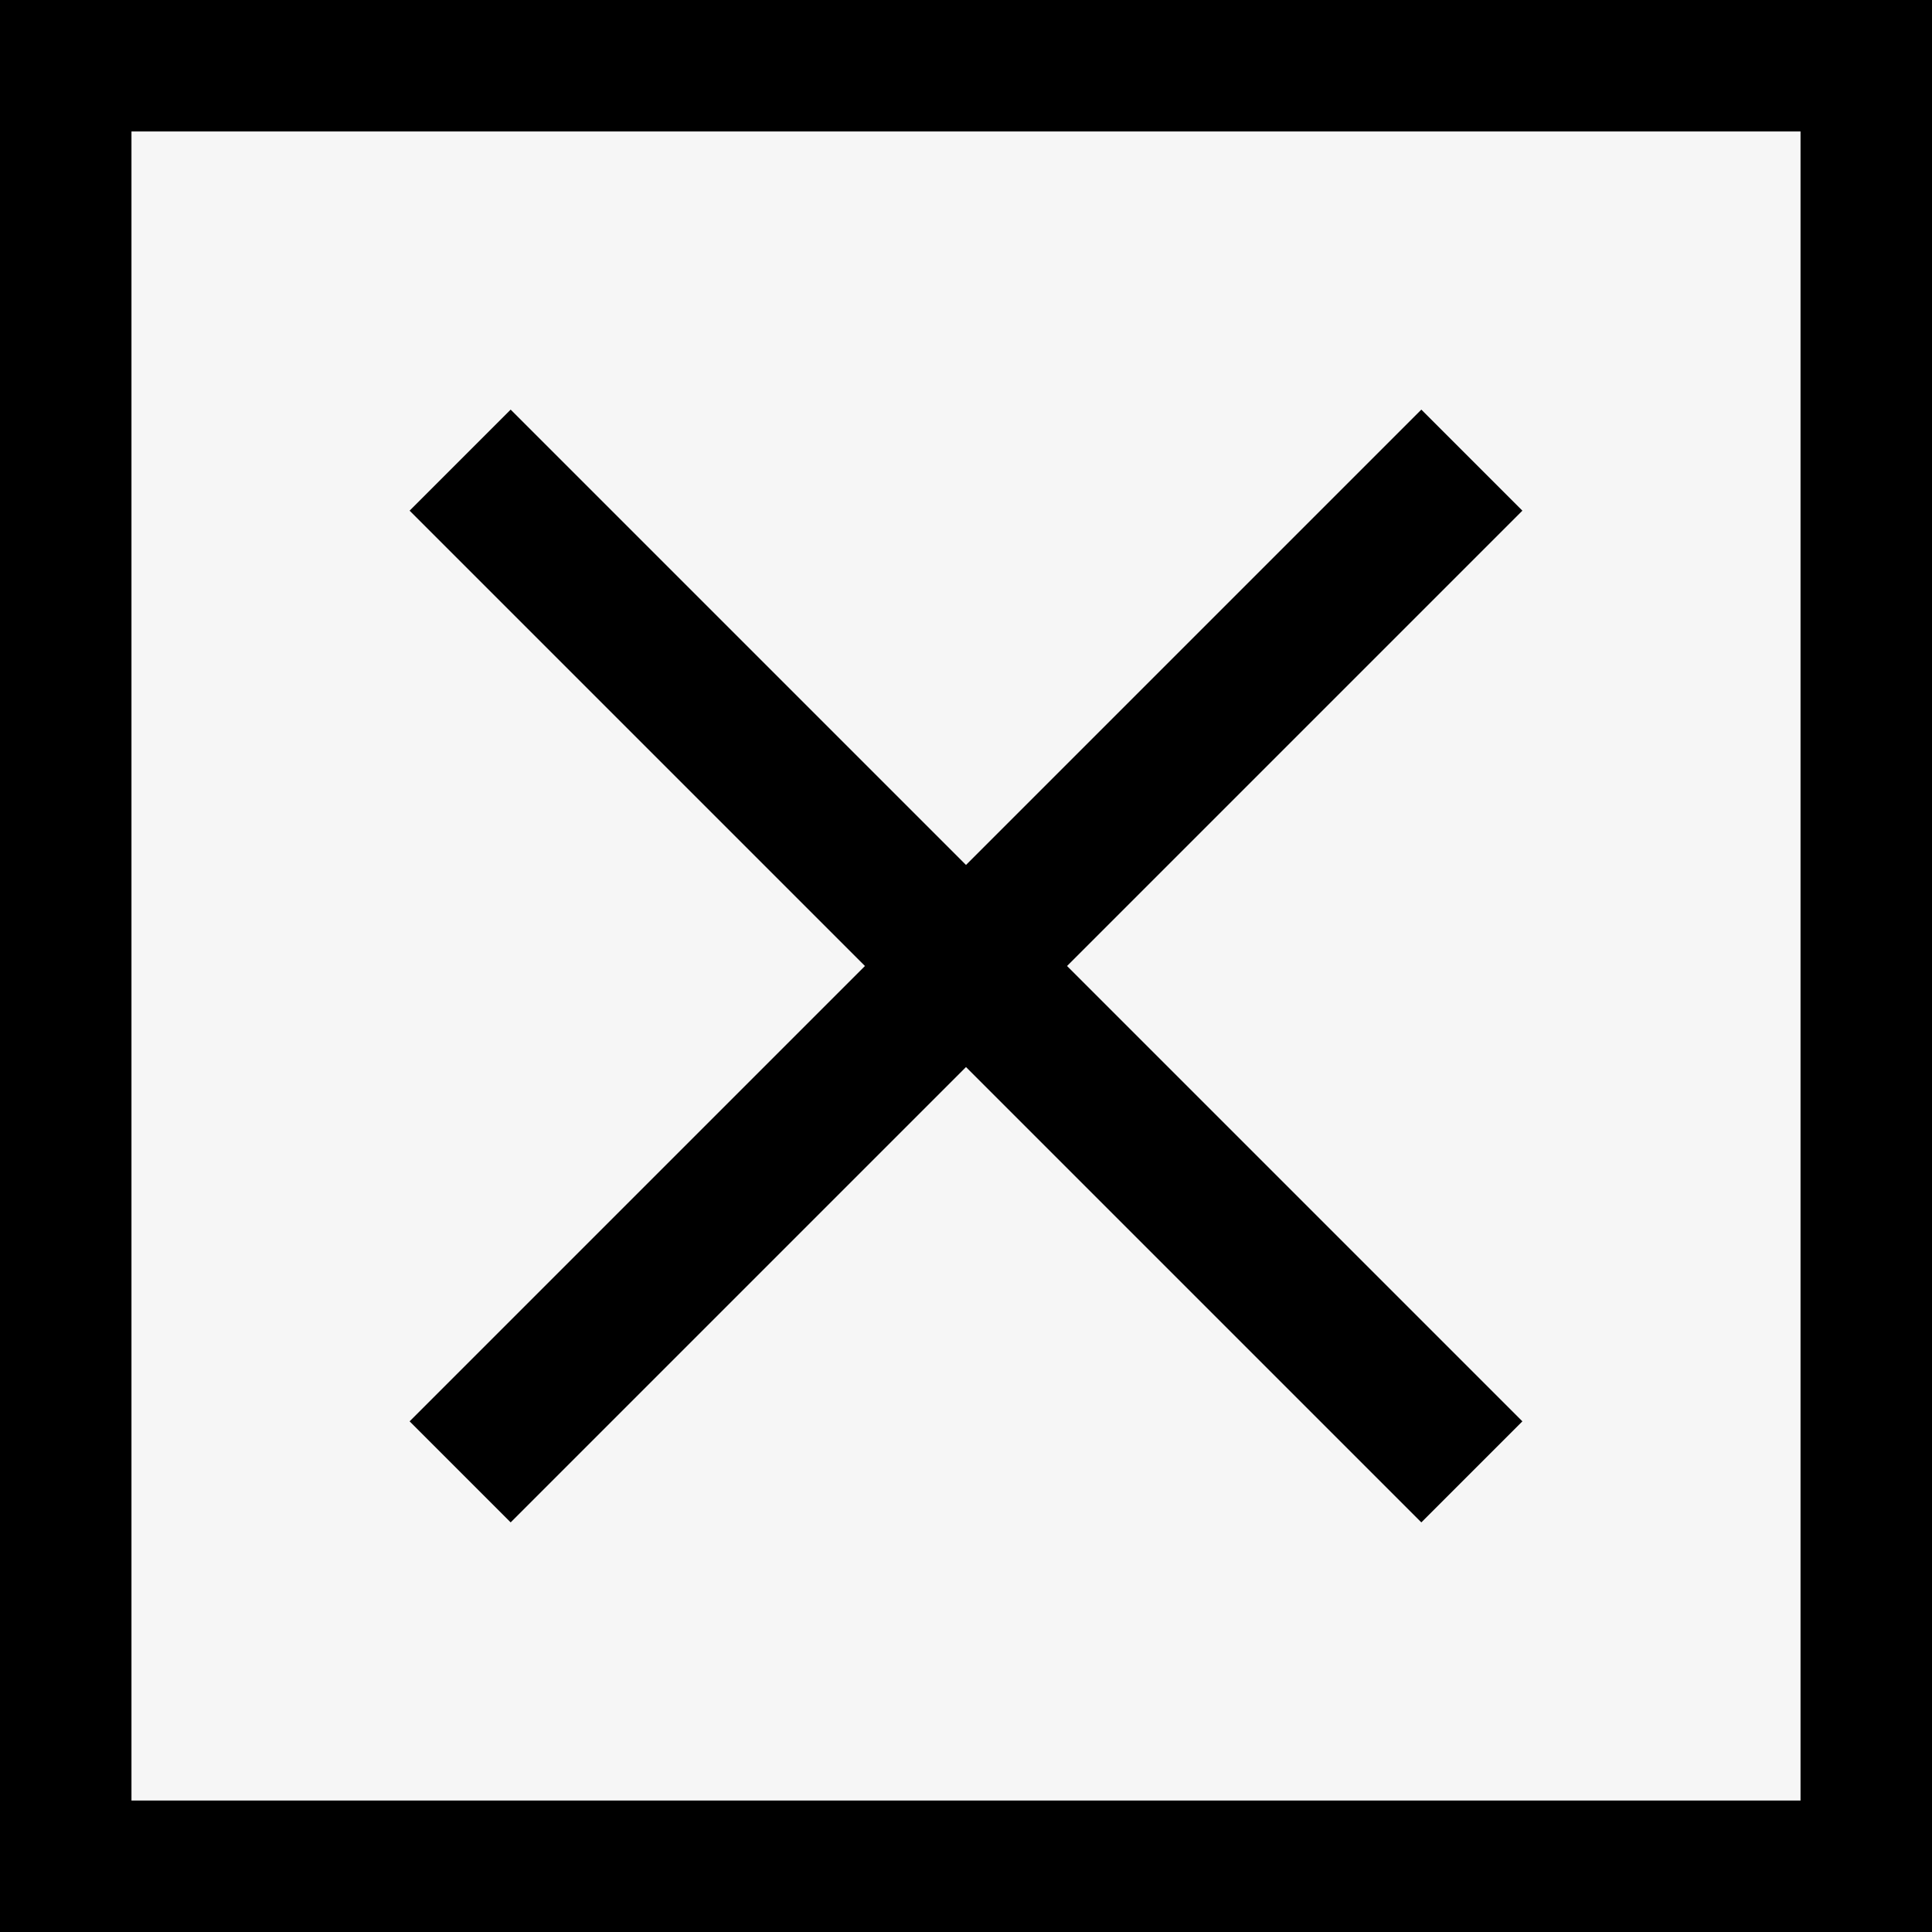
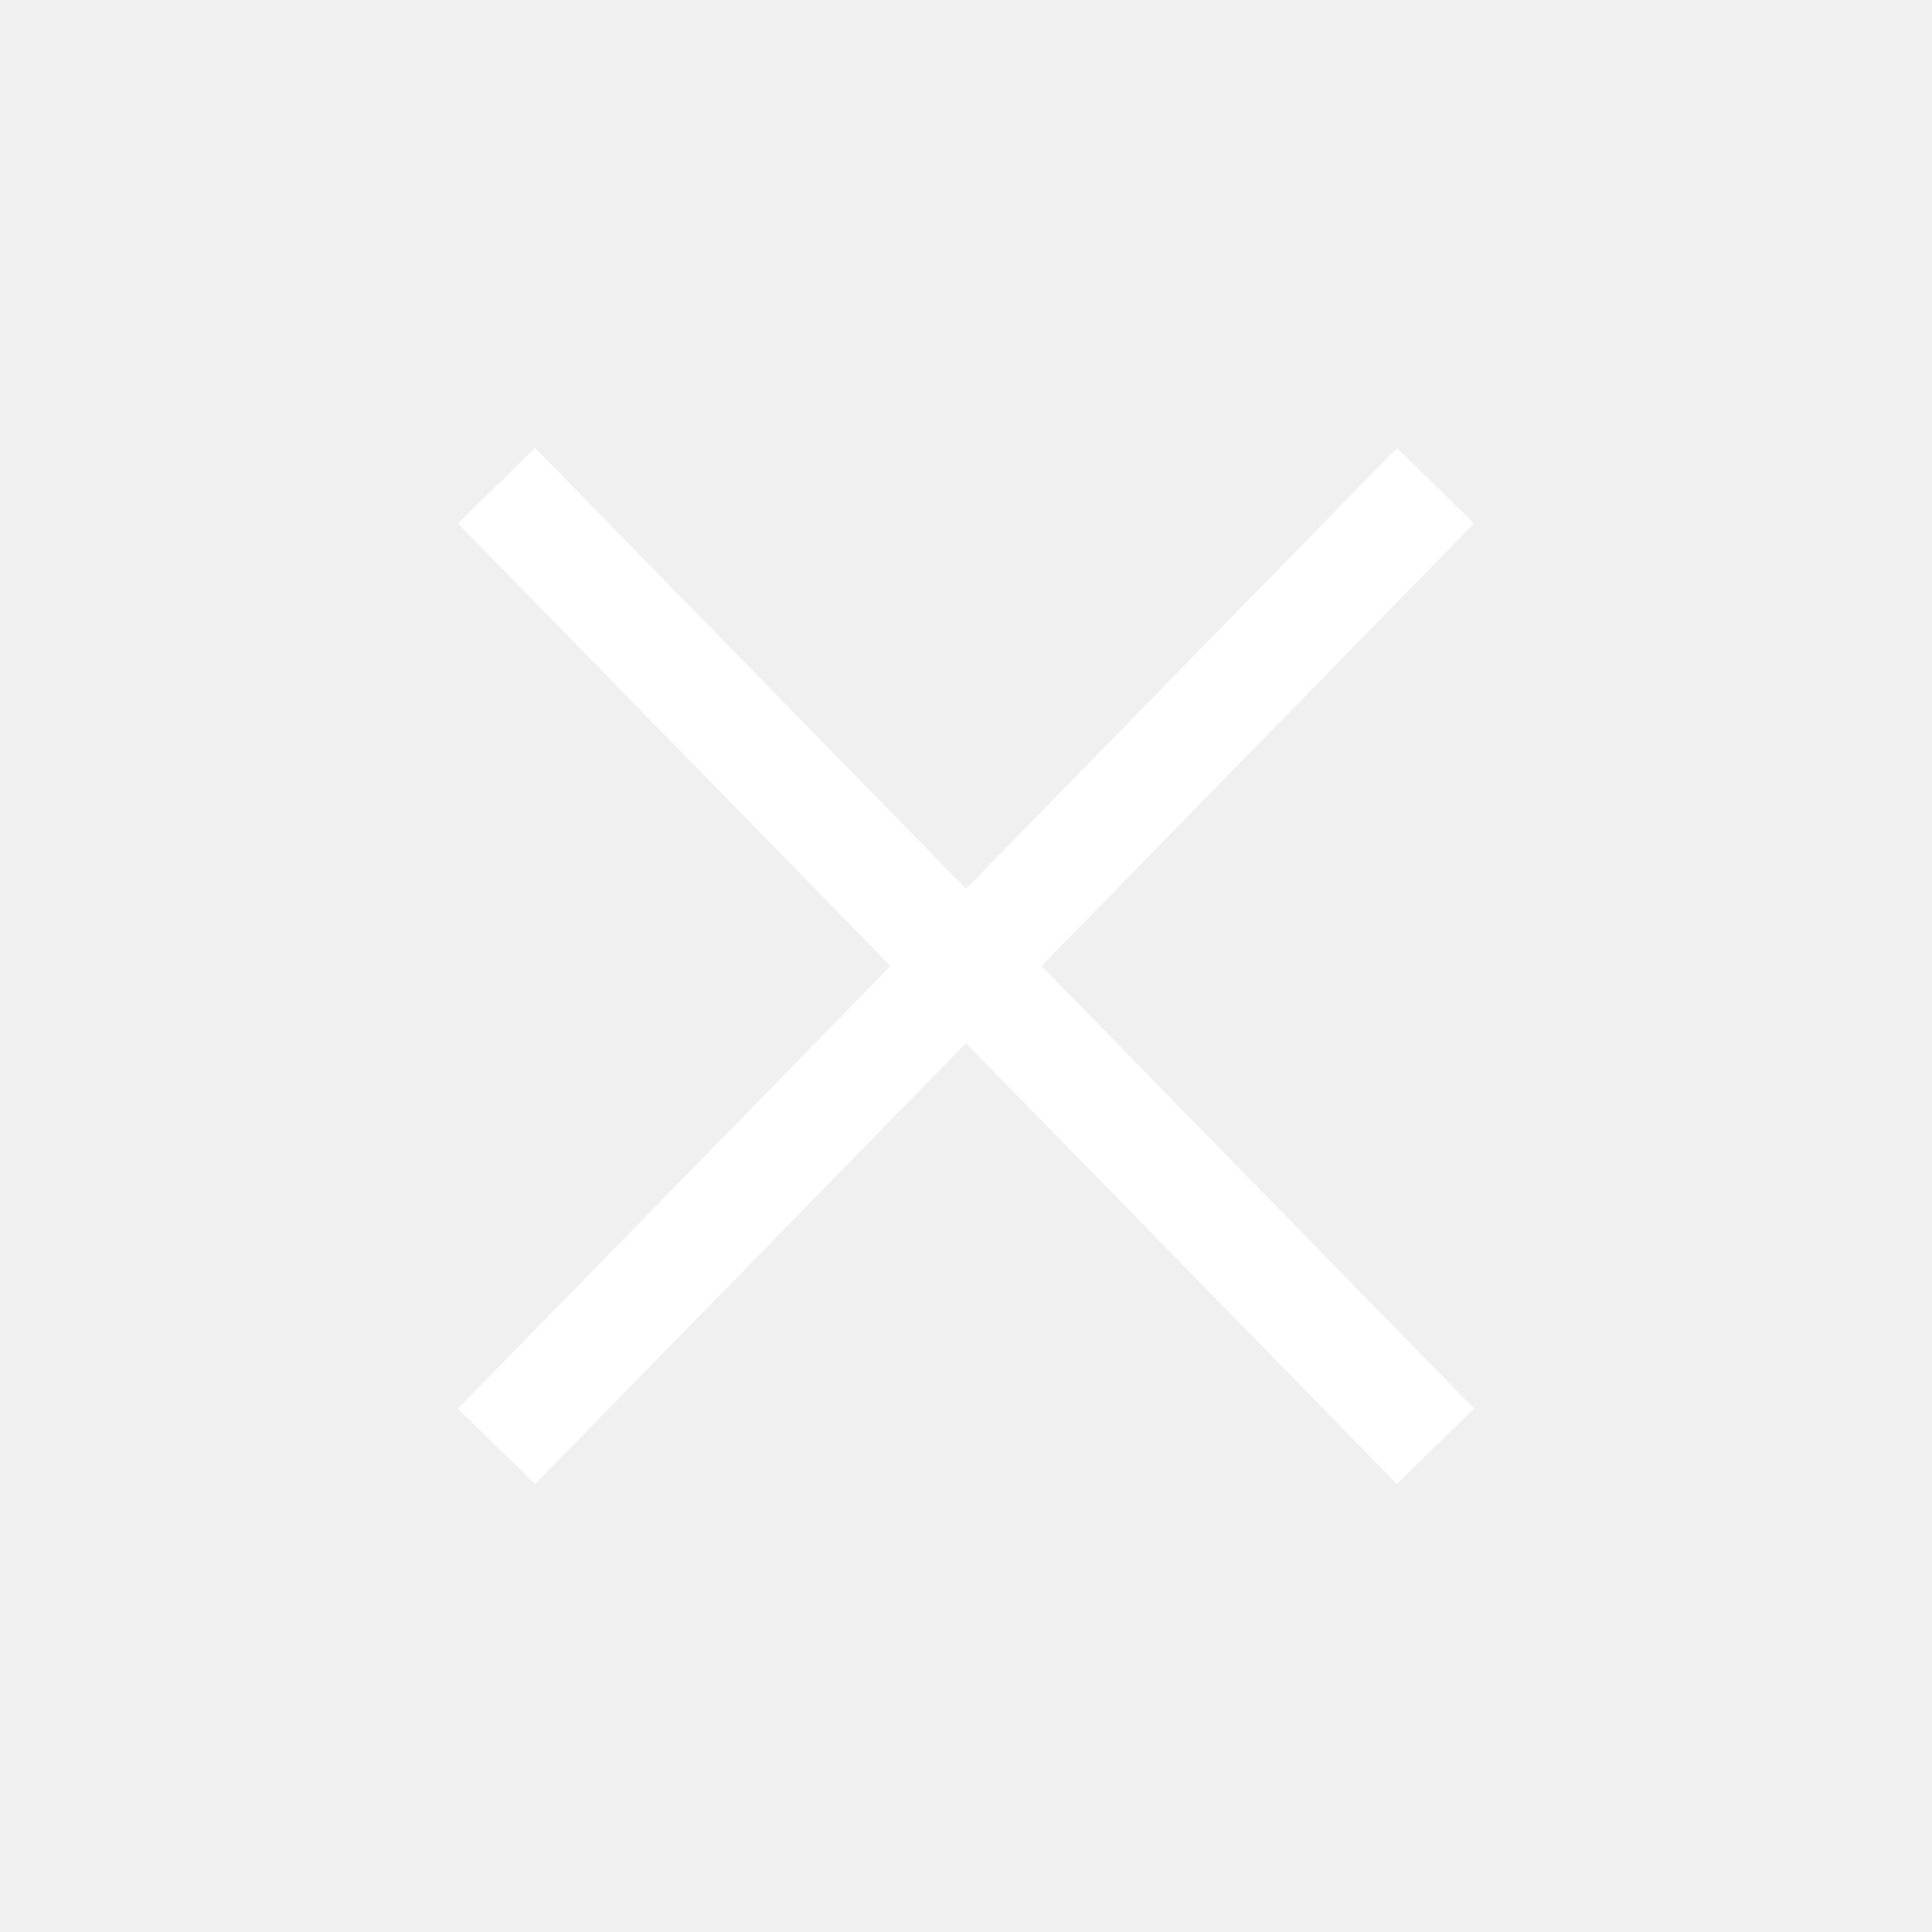
- <svg xmlns="http://www.w3.org/2000/svg" id="Layer_1" data-name="Layer 1" viewBox="0 0 13.52 13.52">
-   <defs>
-     <style>.cls-1{fill:#fff;opacity:0.43;}.cls-2,.cls-3{fill:none;stroke:#000;stroke-miterlimit:10;}.cls-2{stroke-width:0.92px;}</style>
-   </defs>
-   <rect class="cls-1" x="0.46" y="0.46" width="12.6" height="12.6" />
-   <rect class="cls-2" x="0.46" y="0.46" width="12.6" height="12.6" />
-   <line class="cls-3" x1="10.3" y1="3.22" x2="3.22" y2="10.3" />
-   <line class="cls-3" x1="3.22" y1="3.22" x2="10.3" y2="10.3" />
+ <svg xmlns="http://www.w3.org/2000/svg" version="1.1" id="Layer_1" x="0px" y="0px" viewBox="0 0 17.9 17.9" style="enable-background:new 0 0 17.9 17.9;" xml:space="preserve">
+   <style type="text/css">
+ 	.st0{fill:none;}
+ 	.st1{fill:none;stroke:#FFFFFF;stroke-miterlimit:10;}
+ </style>
+   <g>
+     <rect x="0.5" y="0.5" class="st0" width="16.9" height="16.9" />
+     <line class="st1" x1="4.6" y1="13.4" x2="13.3" y2="4.5" />
+     <line class="st1" x1="13.3" y1="13.4" x2="4.6" y2="4.5" />
+   </g>
</svg>
